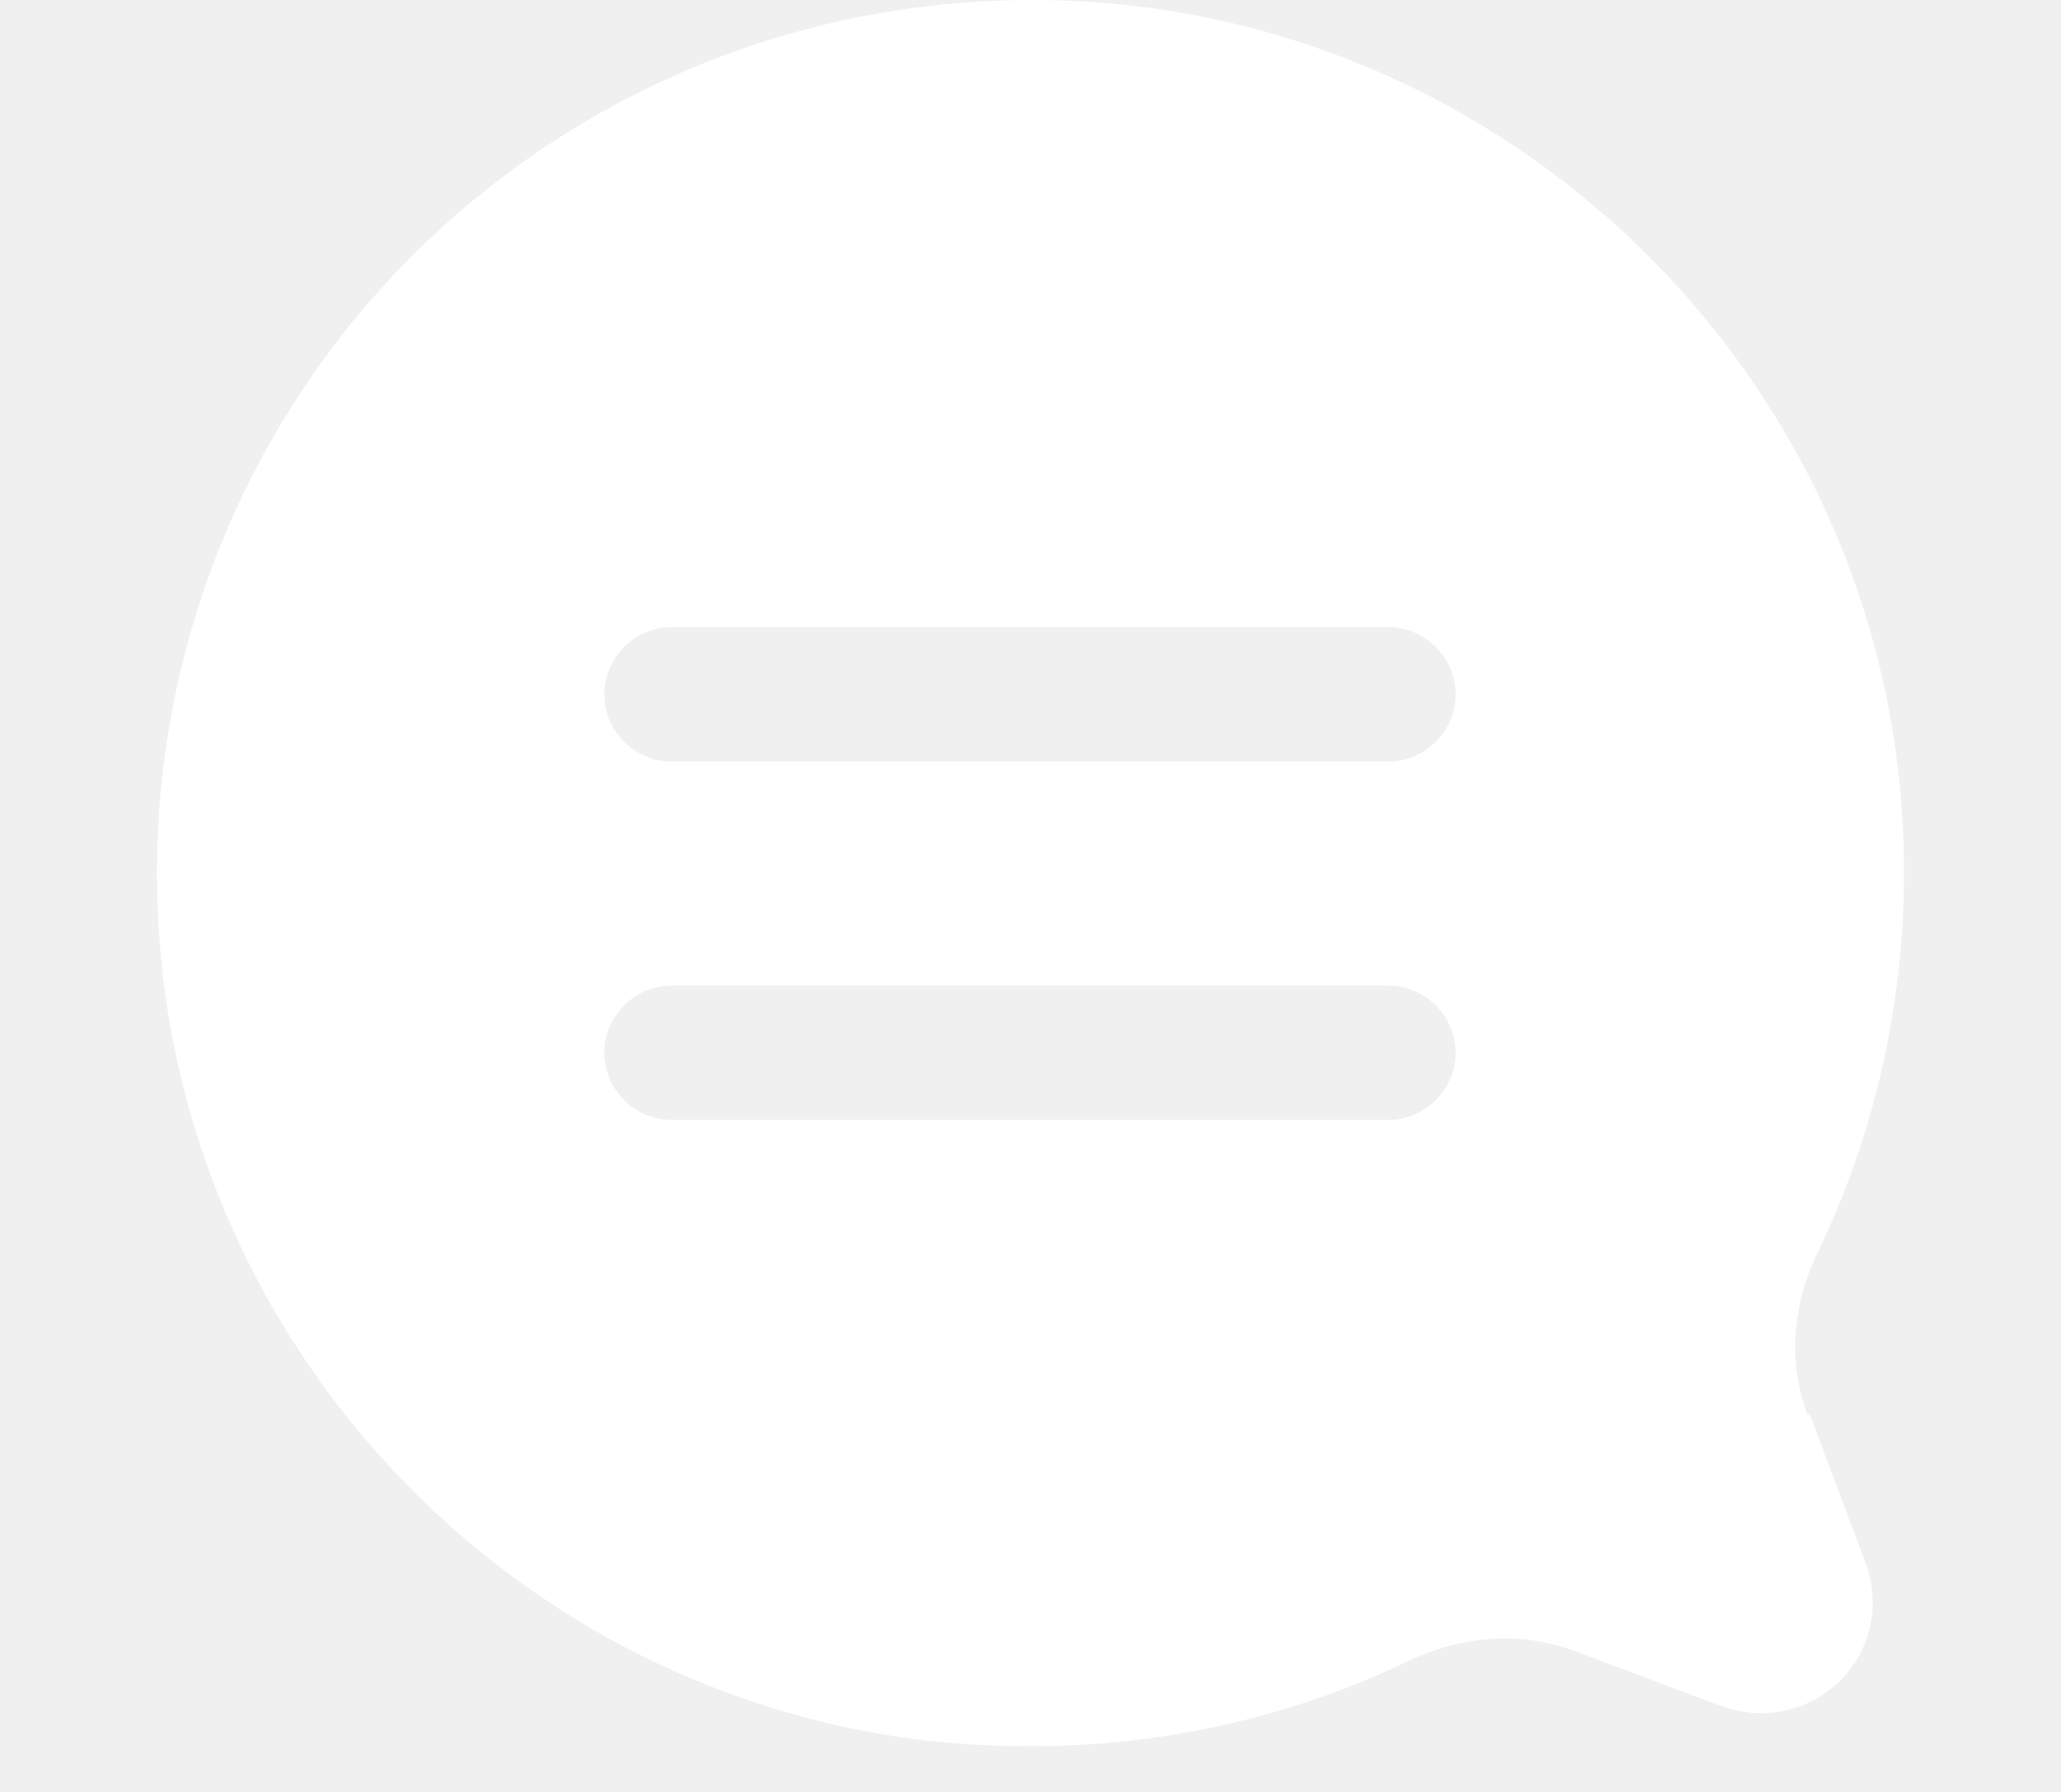
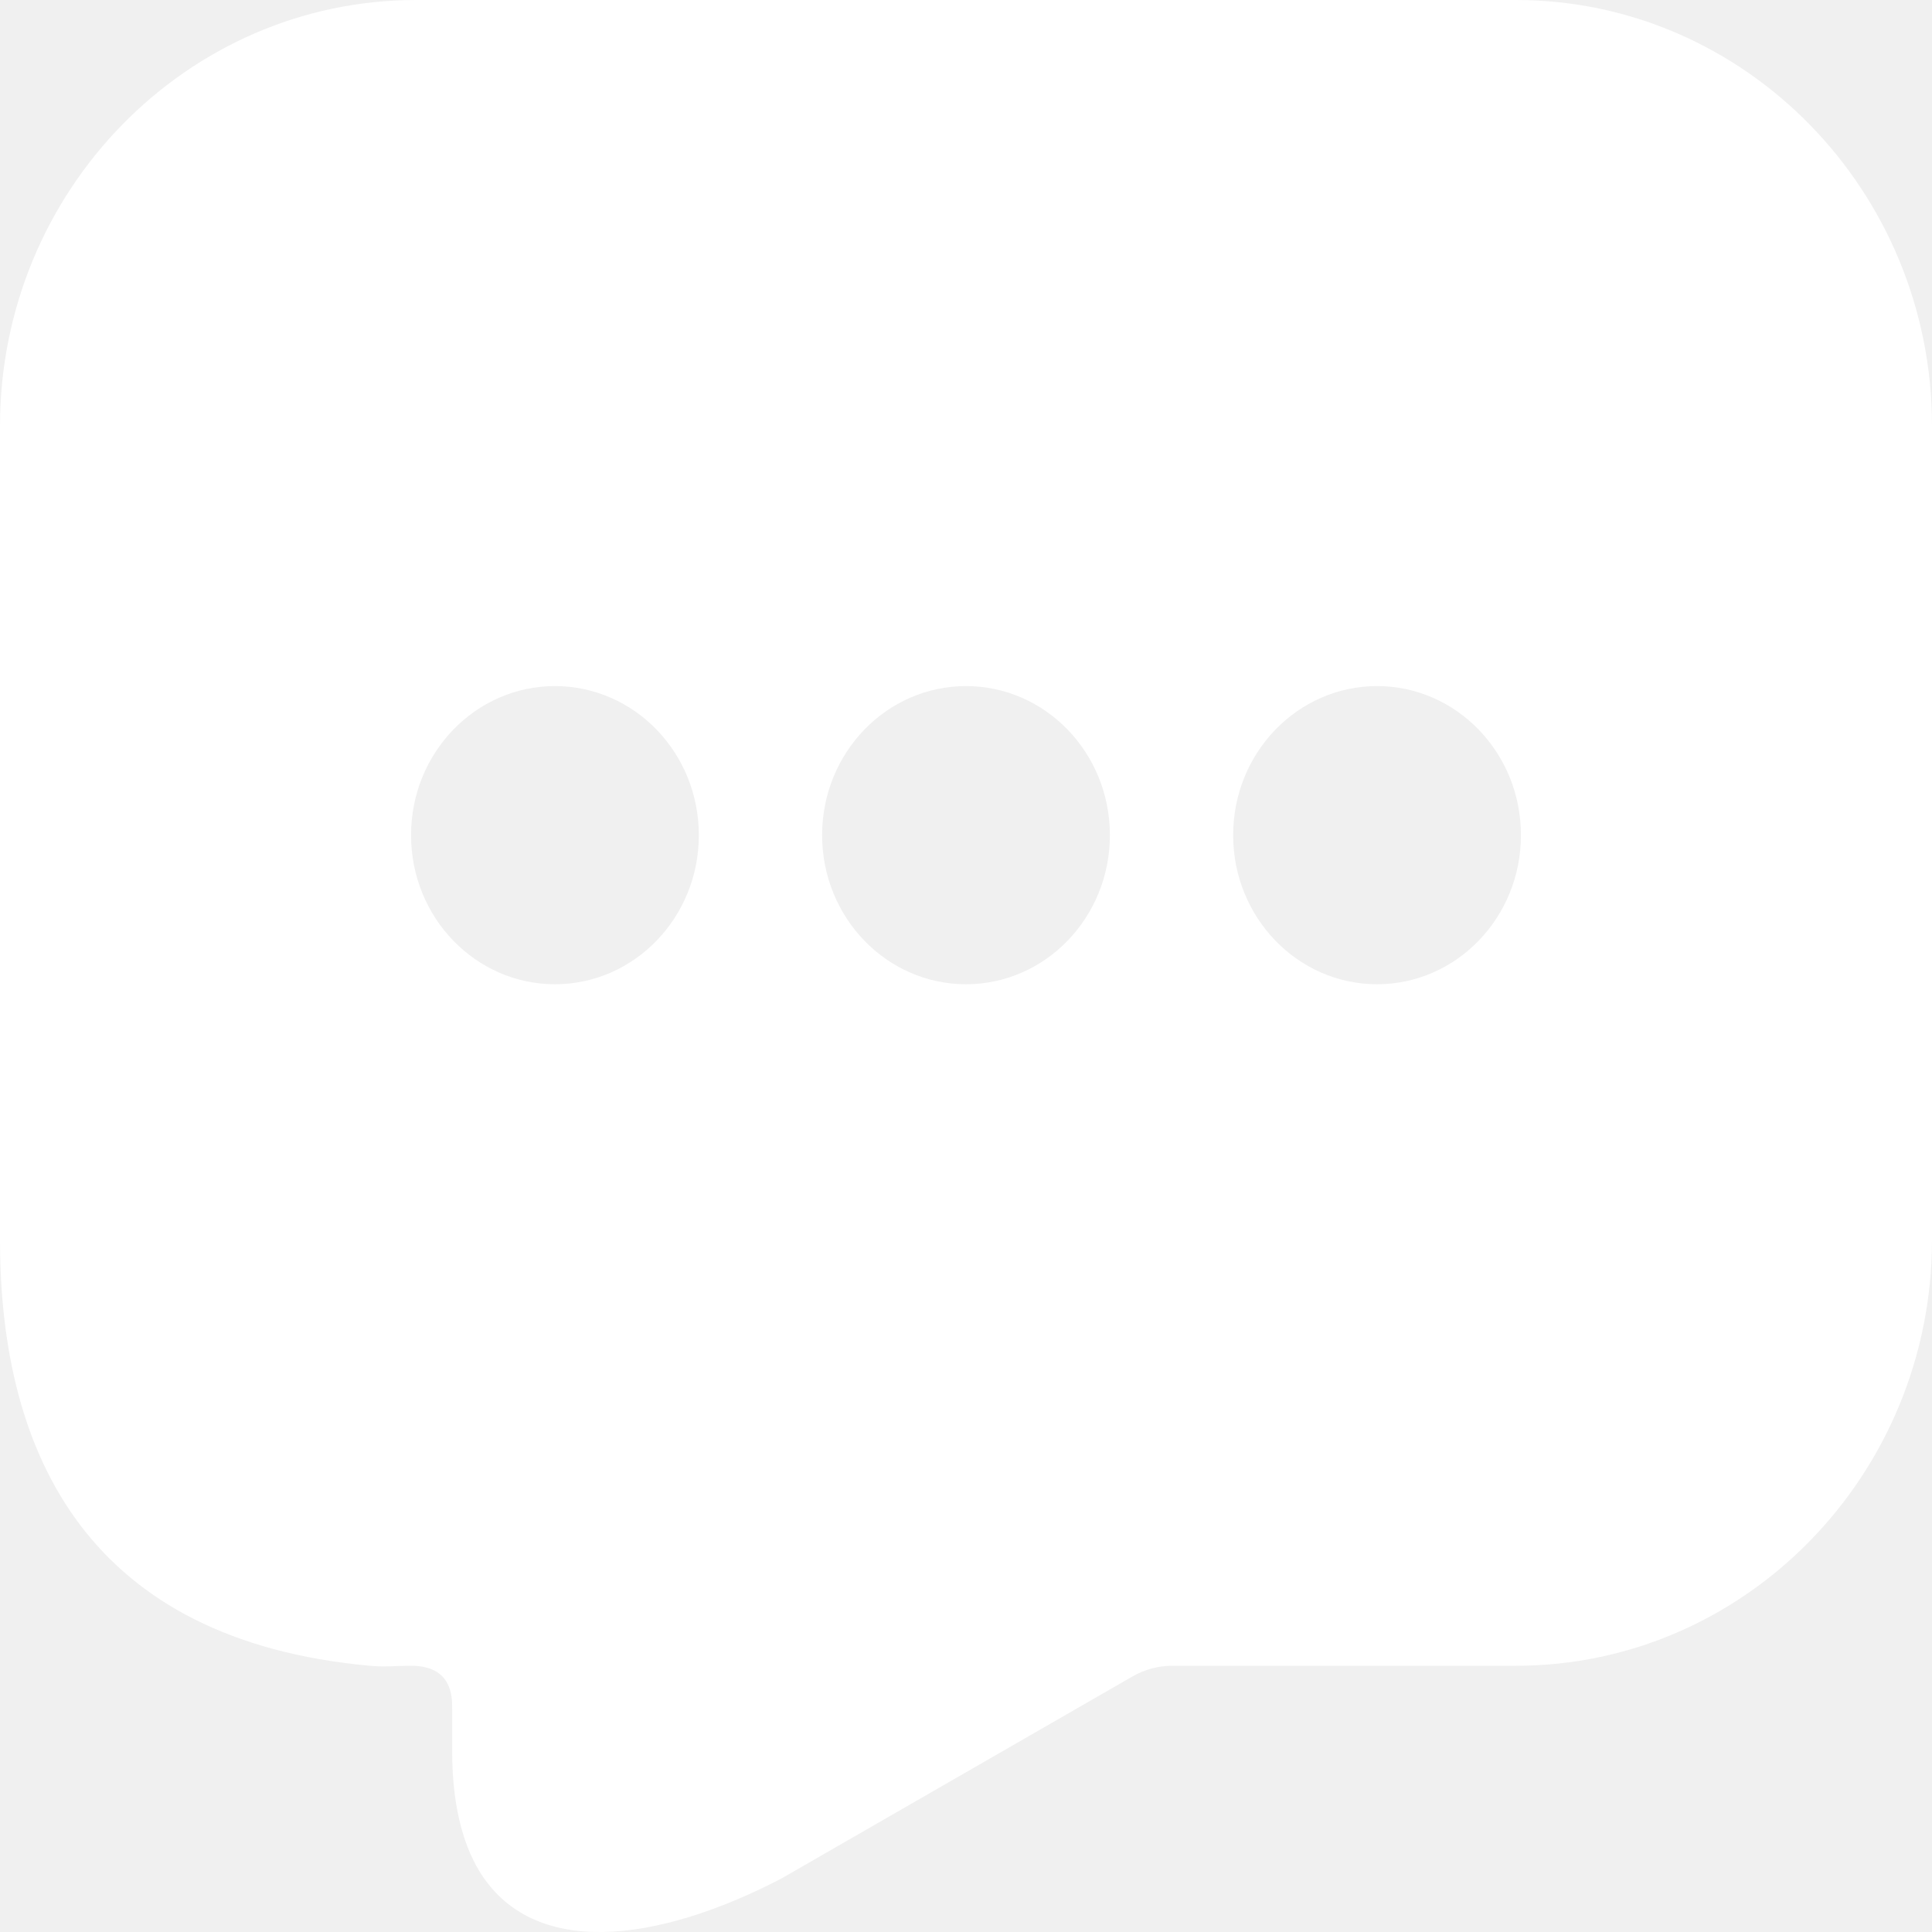
- <svg xmlns="http://www.w3.org/2000/svg" width="23" height="20" viewBox="0 0 23 20" fill="none">
-   <path d="M20.174 15.8C19.954 15.22 19.994 14.57 20.294 13.96C21.084 12.31 21.394 10.46 21.184 8.61C20.664 4.06 16.974 0.46 12.414 0.04C9.494 -0.22 6.664 0.8 4.604 2.85C2.554 4.9 1.524 7.75 1.794 10.66C2.214 15.22 5.814 18.91 10.364 19.43C10.744 19.47 11.124 19.49 11.504 19.49C12.964 19.49 14.404 19.17 15.714 18.54C16.324 18.25 16.974 18.21 17.554 18.42L19.204 19.04C19.674 19.21 20.174 19.11 20.534 18.76C20.884 18.41 20.994 17.9 20.814 17.43L20.194 15.78L20.174 15.8ZM15.494 12.5H7.494C7.084 12.5 6.744 12.16 6.744 11.75C6.744 11.34 7.084 11 7.494 11H15.494C15.904 11 16.244 11.34 16.244 11.75C16.244 12.16 15.904 12.5 15.494 12.5ZM15.494 8.5H7.494C7.084 8.5 6.744 8.16 6.744 7.75C6.744 7.34 7.084 7 7.494 7H15.494C15.904 7 16.244 7.34 16.244 7.75C16.244 8.16 15.904 8.5 15.494 8.5Z" fill="white" />
+ <svg xmlns="http://www.w3.org/2000/svg" width="25" height="25" viewBox="0 0 25 25" fill="none">
+   <path d="M25 5.512C25 8.144 25 16.043 25 16.043C25 19.082 22.584 21.555 19.615 21.555H15.169C14.988 21.555 14.811 21.603 14.653 21.694L10.106 24.311C9.302 24.728 8.497 24.987 7.808 25C7.119 25.012 6.544 24.777 6.199 24.206C5.978 23.837 5.851 23.329 5.851 22.657V22.106C5.851 21.956 5.851 21.555 5.319 21.555C5.097 21.555 4.995 21.574 4.787 21.555C1.168 21.227 0 18.859 0 16.043V5.512C0 2.473 2.416 0 5.385 0C8.943 0 16.058 0 19.615 0C22.584 0 25 2.472 25 5.512ZM7.181 12.736C8.209 12.736 9.043 11.872 9.043 10.807C9.043 9.741 8.209 8.878 7.181 8.878C6.153 8.878 5.319 9.741 5.319 10.807C5.319 11.872 6.153 12.736 7.181 12.736ZM12.5 12.736C13.528 12.736 14.362 11.872 14.362 10.807C14.362 9.741 13.528 8.878 12.5 8.878C11.472 8.878 10.638 9.741 10.638 10.807C10.638 11.872 11.472 12.736 12.5 12.736ZM17.819 12.736C18.847 12.736 19.681 11.872 19.681 10.807C19.681 9.741 18.847 8.878 17.819 8.878C16.791 8.878 15.957 9.741 15.957 10.807C15.957 11.872 16.791 12.736 17.819 12.736Z" fill="white" />
</svg>
